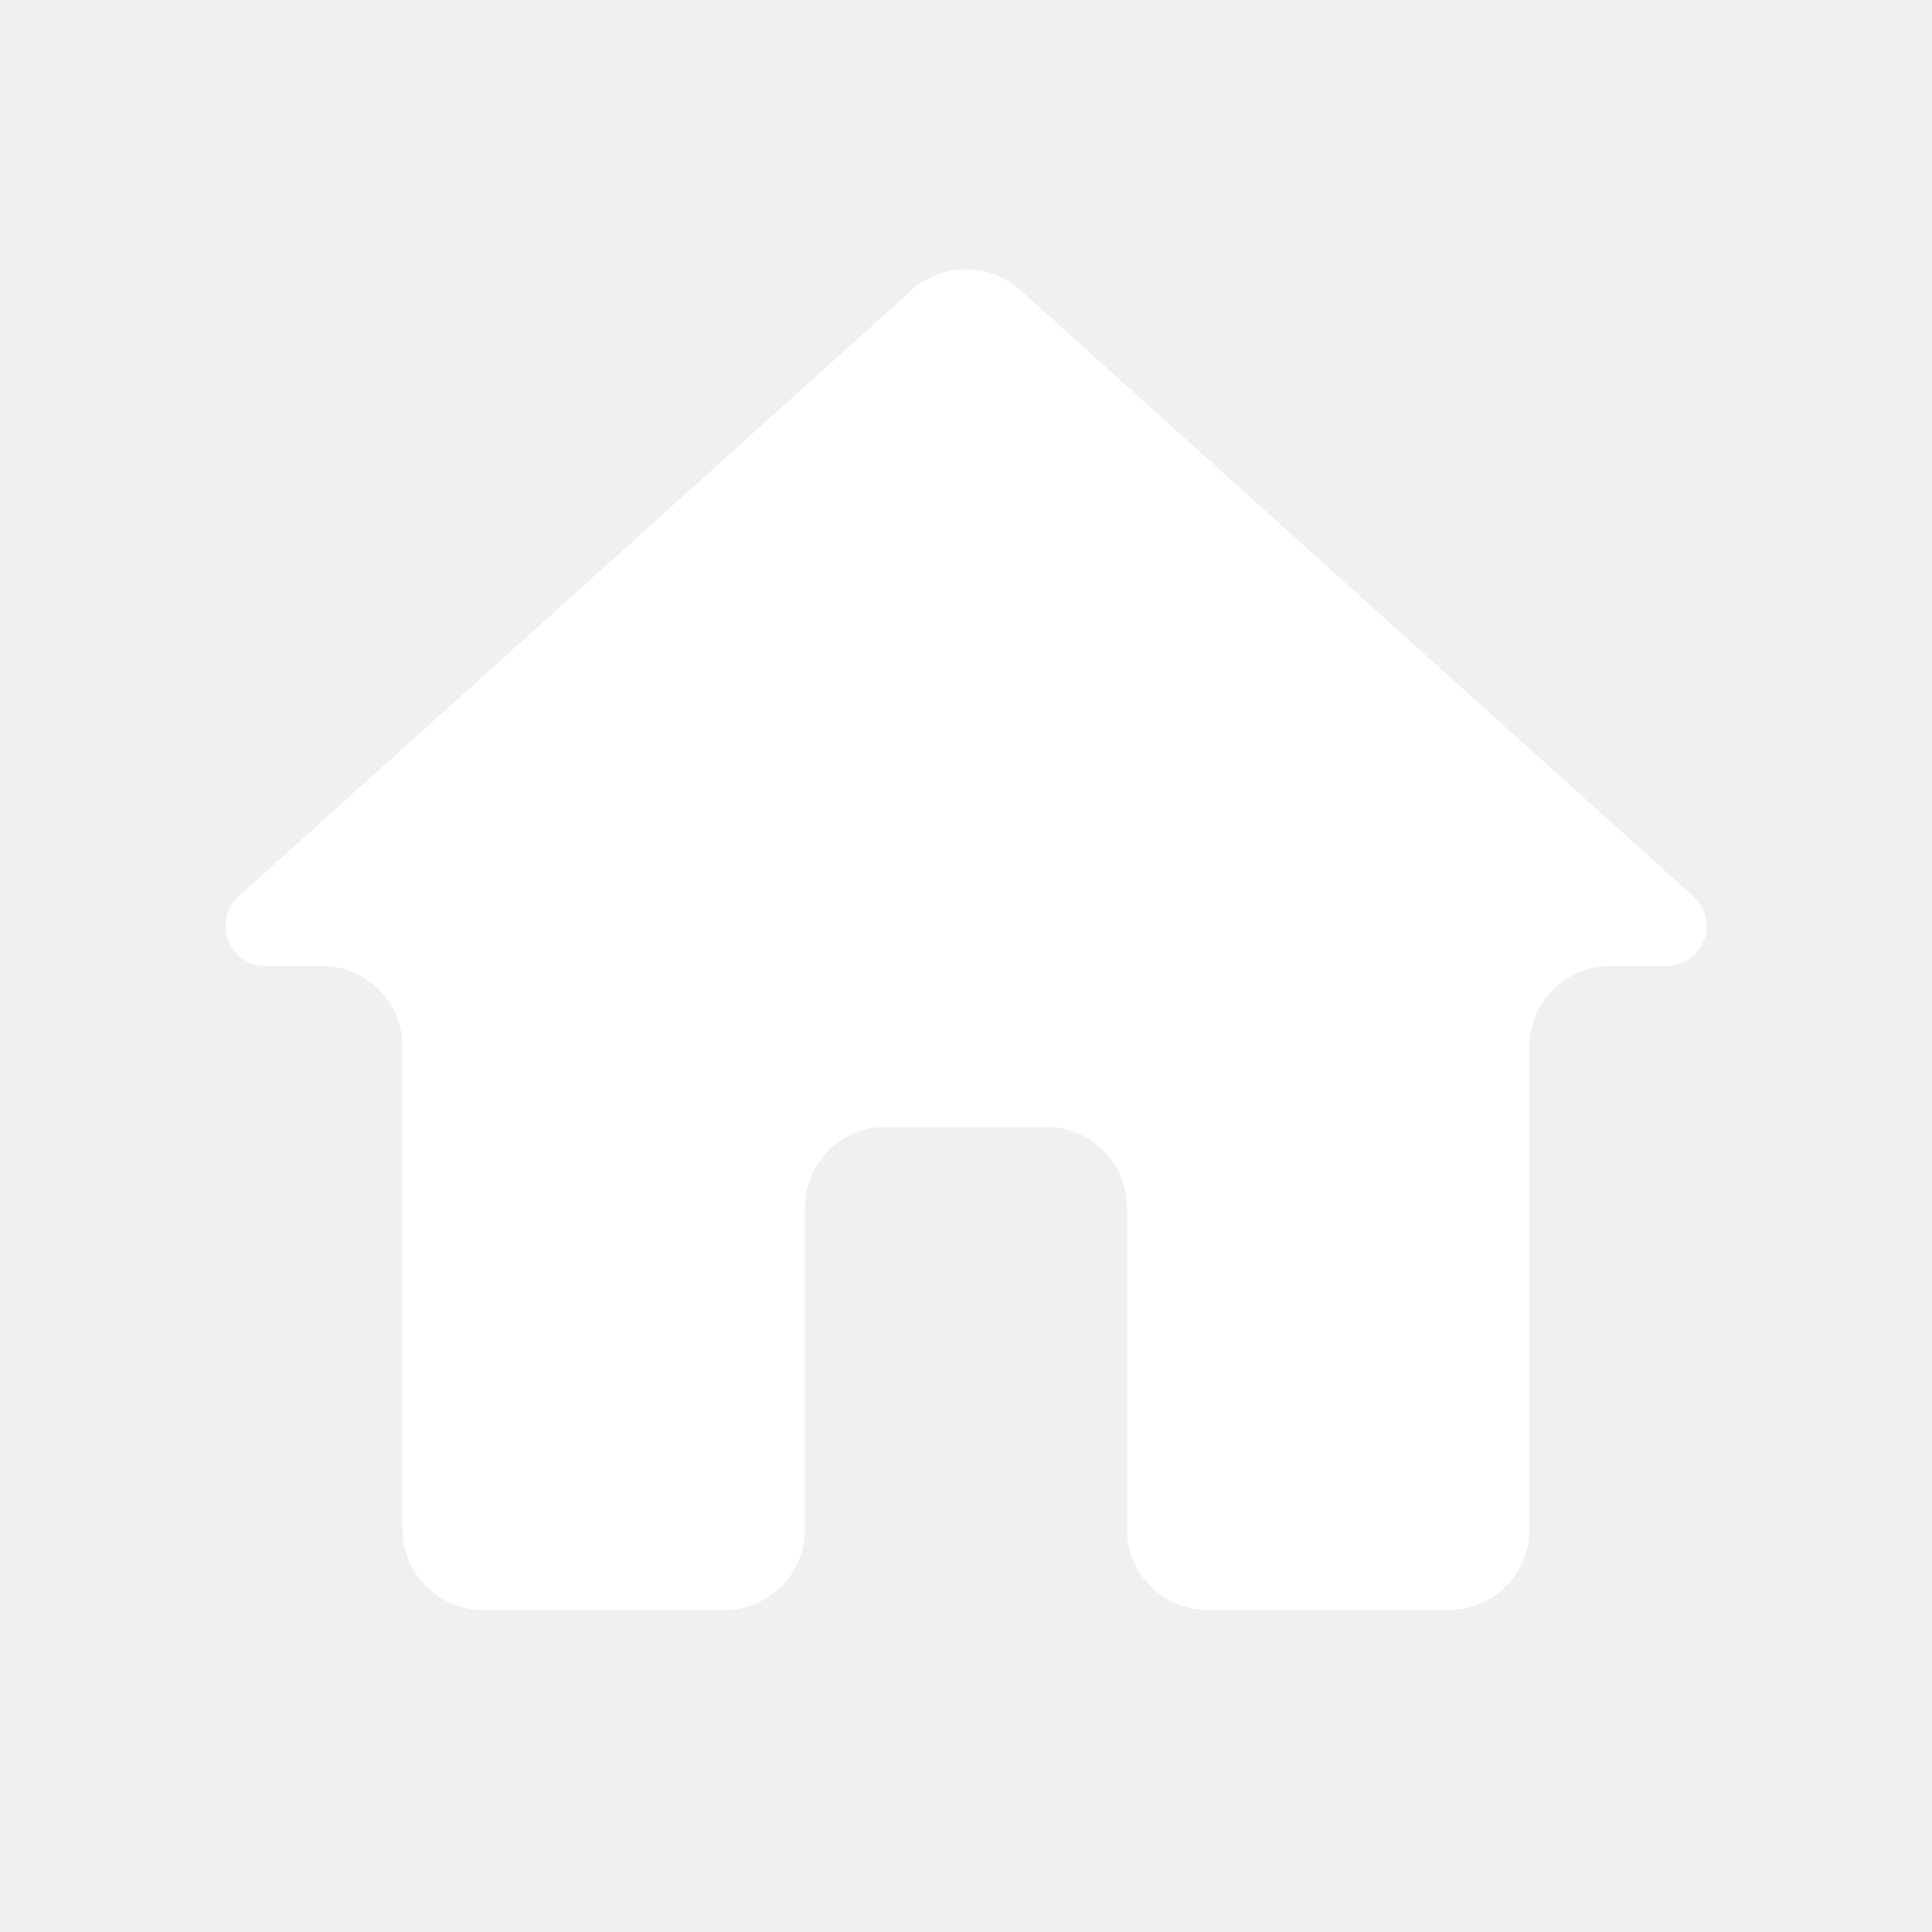
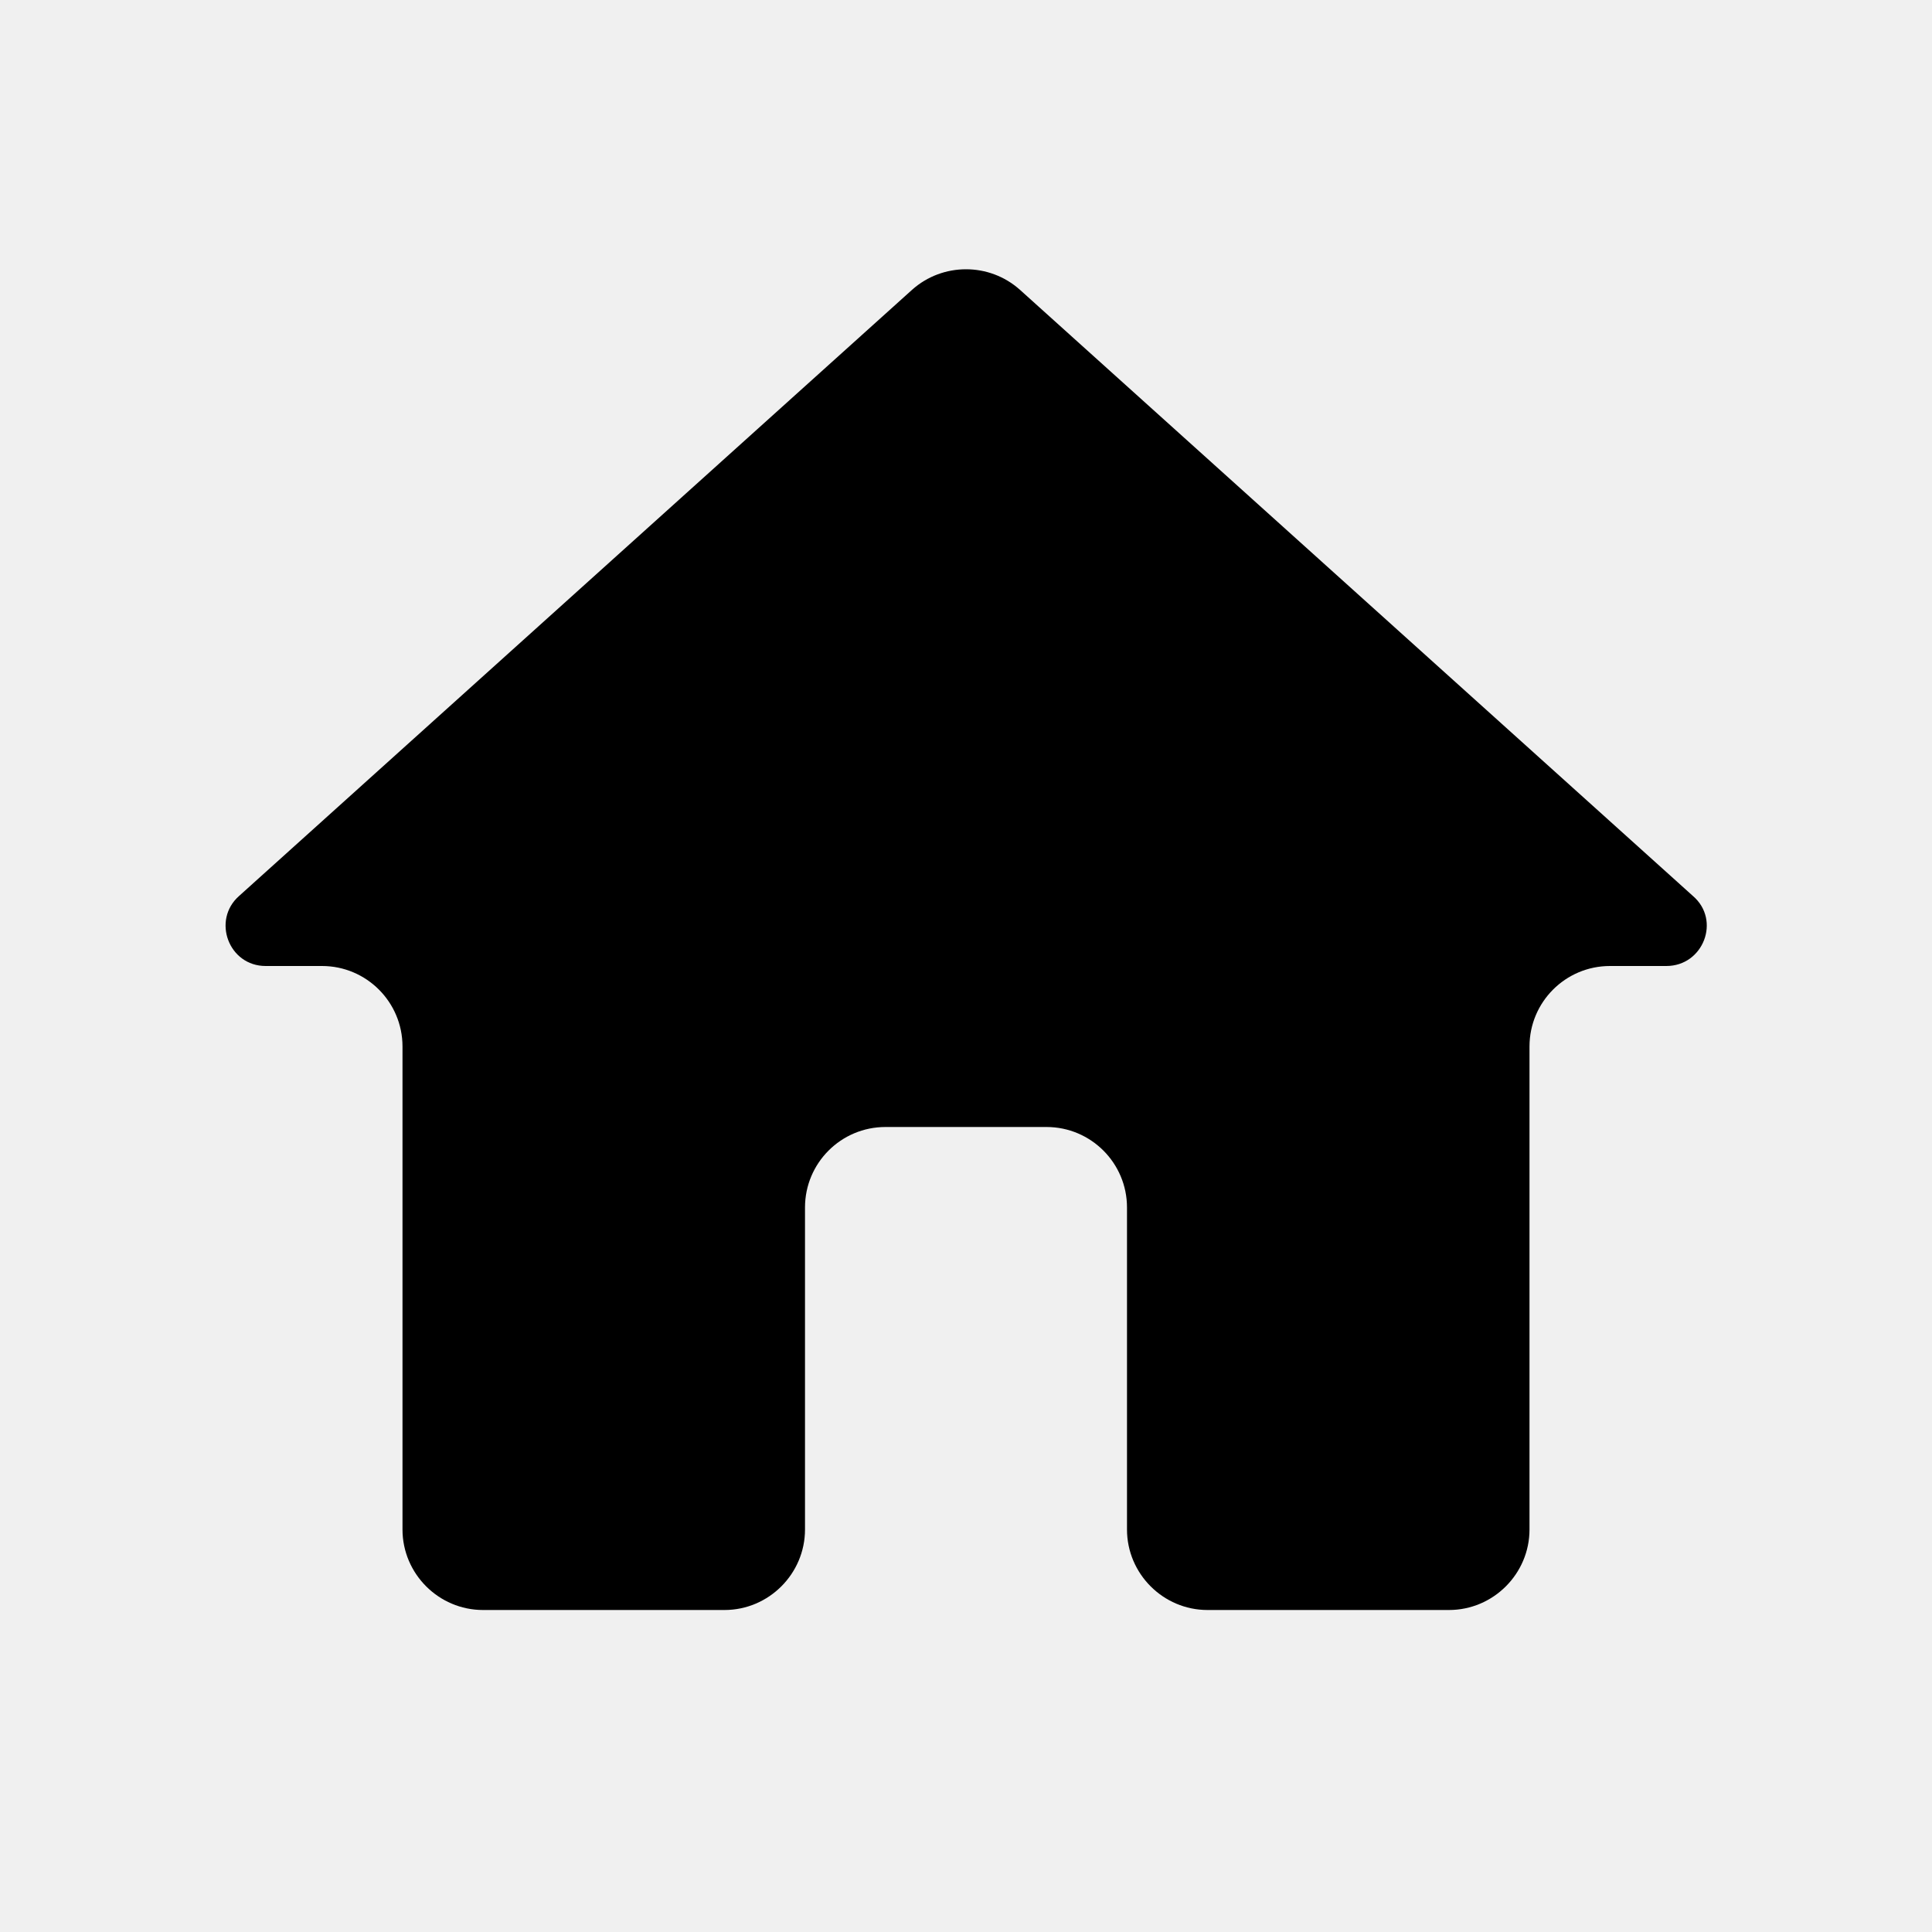
<svg xmlns="http://www.w3.org/2000/svg" width="24" height="24" viewBox="0 0 24 24" fill="none">
  <g clip-path="url(#clip0_2596_3897)">
-     <path d="M10 19V15C10 14.448 10.447 14 11 14H13C13.552 14 14 14.448 14 15V19C14 19.55 14.45 20 15 20H18C18.55 20 19 19.55 19 19V13C19 12.448 19.447 12 20 12H20.7C21.16 12 21.38 11.43 21.03 11.13L12.67 3.6C12.29 3.26 11.71 3.26 11.33 3.6L2.97 11.13C2.63 11.43 2.84 12 3.3 12H4C4.552 12 5 12.448 5 13V19C5 19.55 5.45 20 6 20H9C9.55 20 10 19.55 10 19Z" fill="white" />
+     <path d="M10 19V15C10 14.448 10.447 14 11 14H13C13.552 14 14 14.448 14 15V19C14 19.55 14.45 20 15 20H18C18.55 20 19 19.55 19 19V13C19 12.448 19.447 12 20 12H20.7C21.16 12 21.38 11.43 21.03 11.13L12.67 3.6C12.29 3.26 11.71 3.26 11.33 3.6L2.97 11.13C2.63 11.43 2.84 12 3.3 12H4C4.552 12 5 12.448 5 13V19C5 19.55 5.45 20 6 20H9C9.55 20 10 19.55 10 19Z" fill="currentColor" />
  </g>
  <defs>
    <clipPath id="clip0_2596_3897">
-       <rect width="24" height="24" fill="white" />
+       <rect width="24" height="24" fill="currentColor" />
    </clipPath>
  </defs>
</svg>
